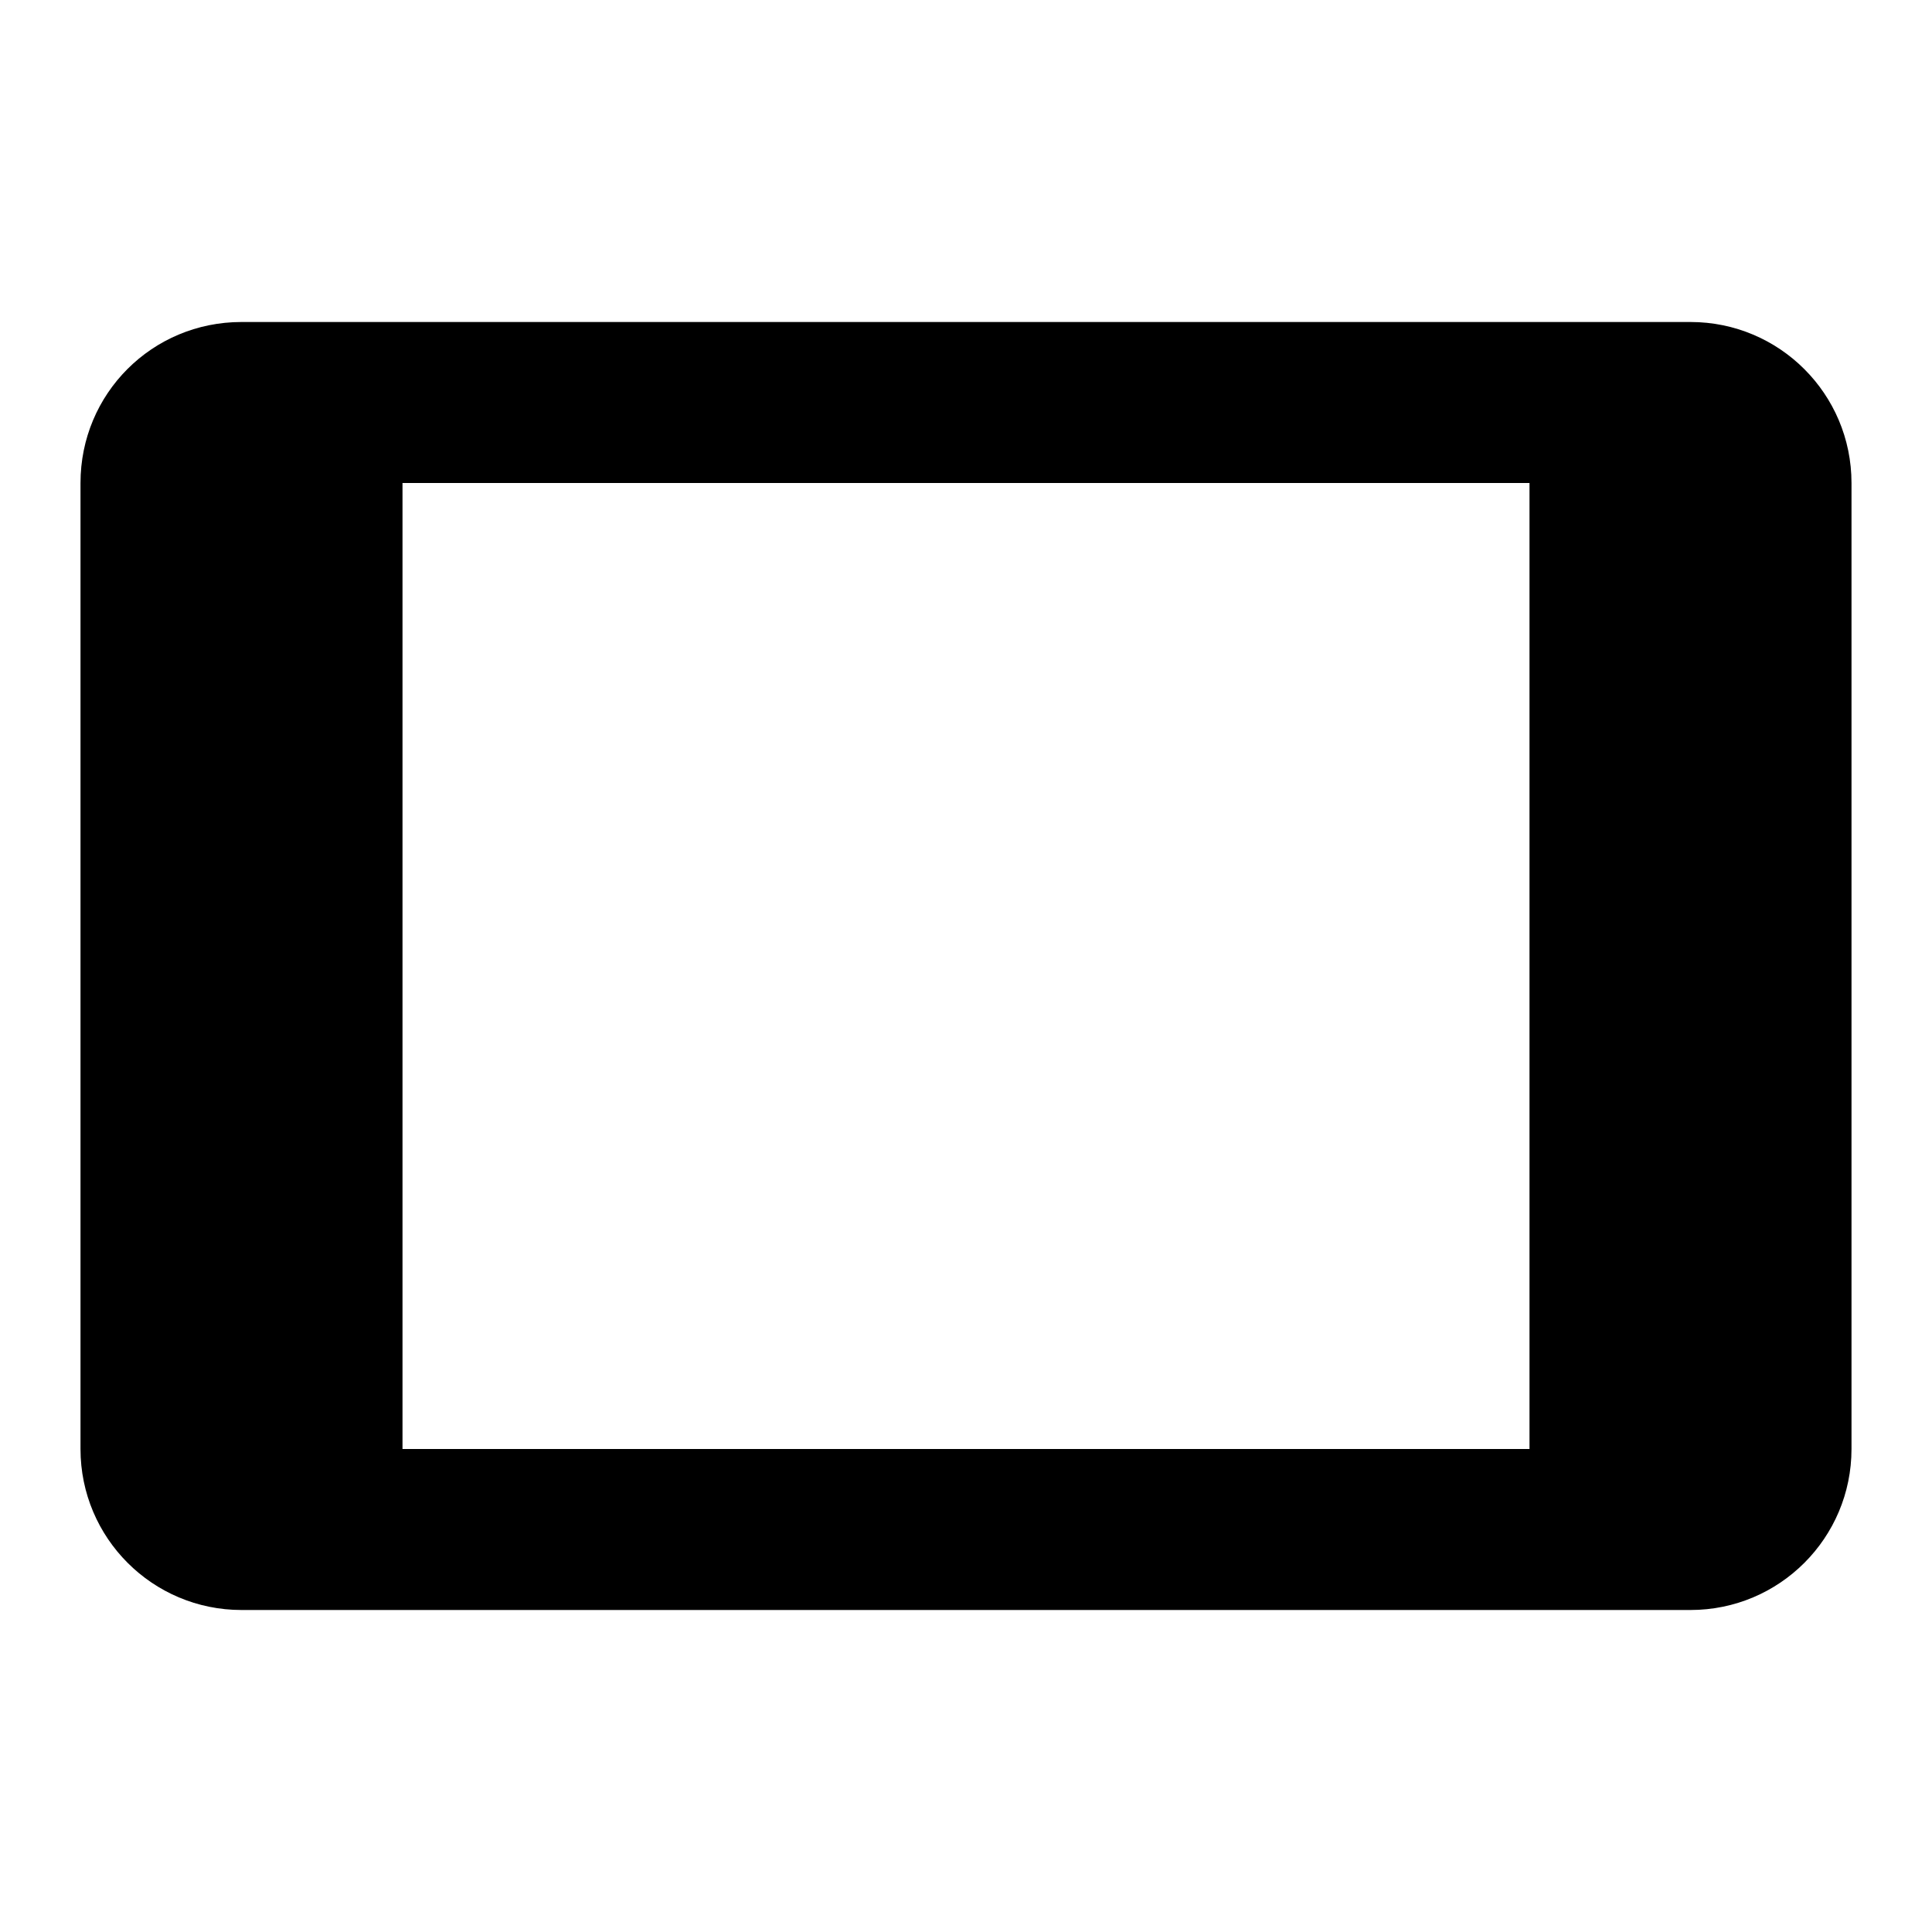
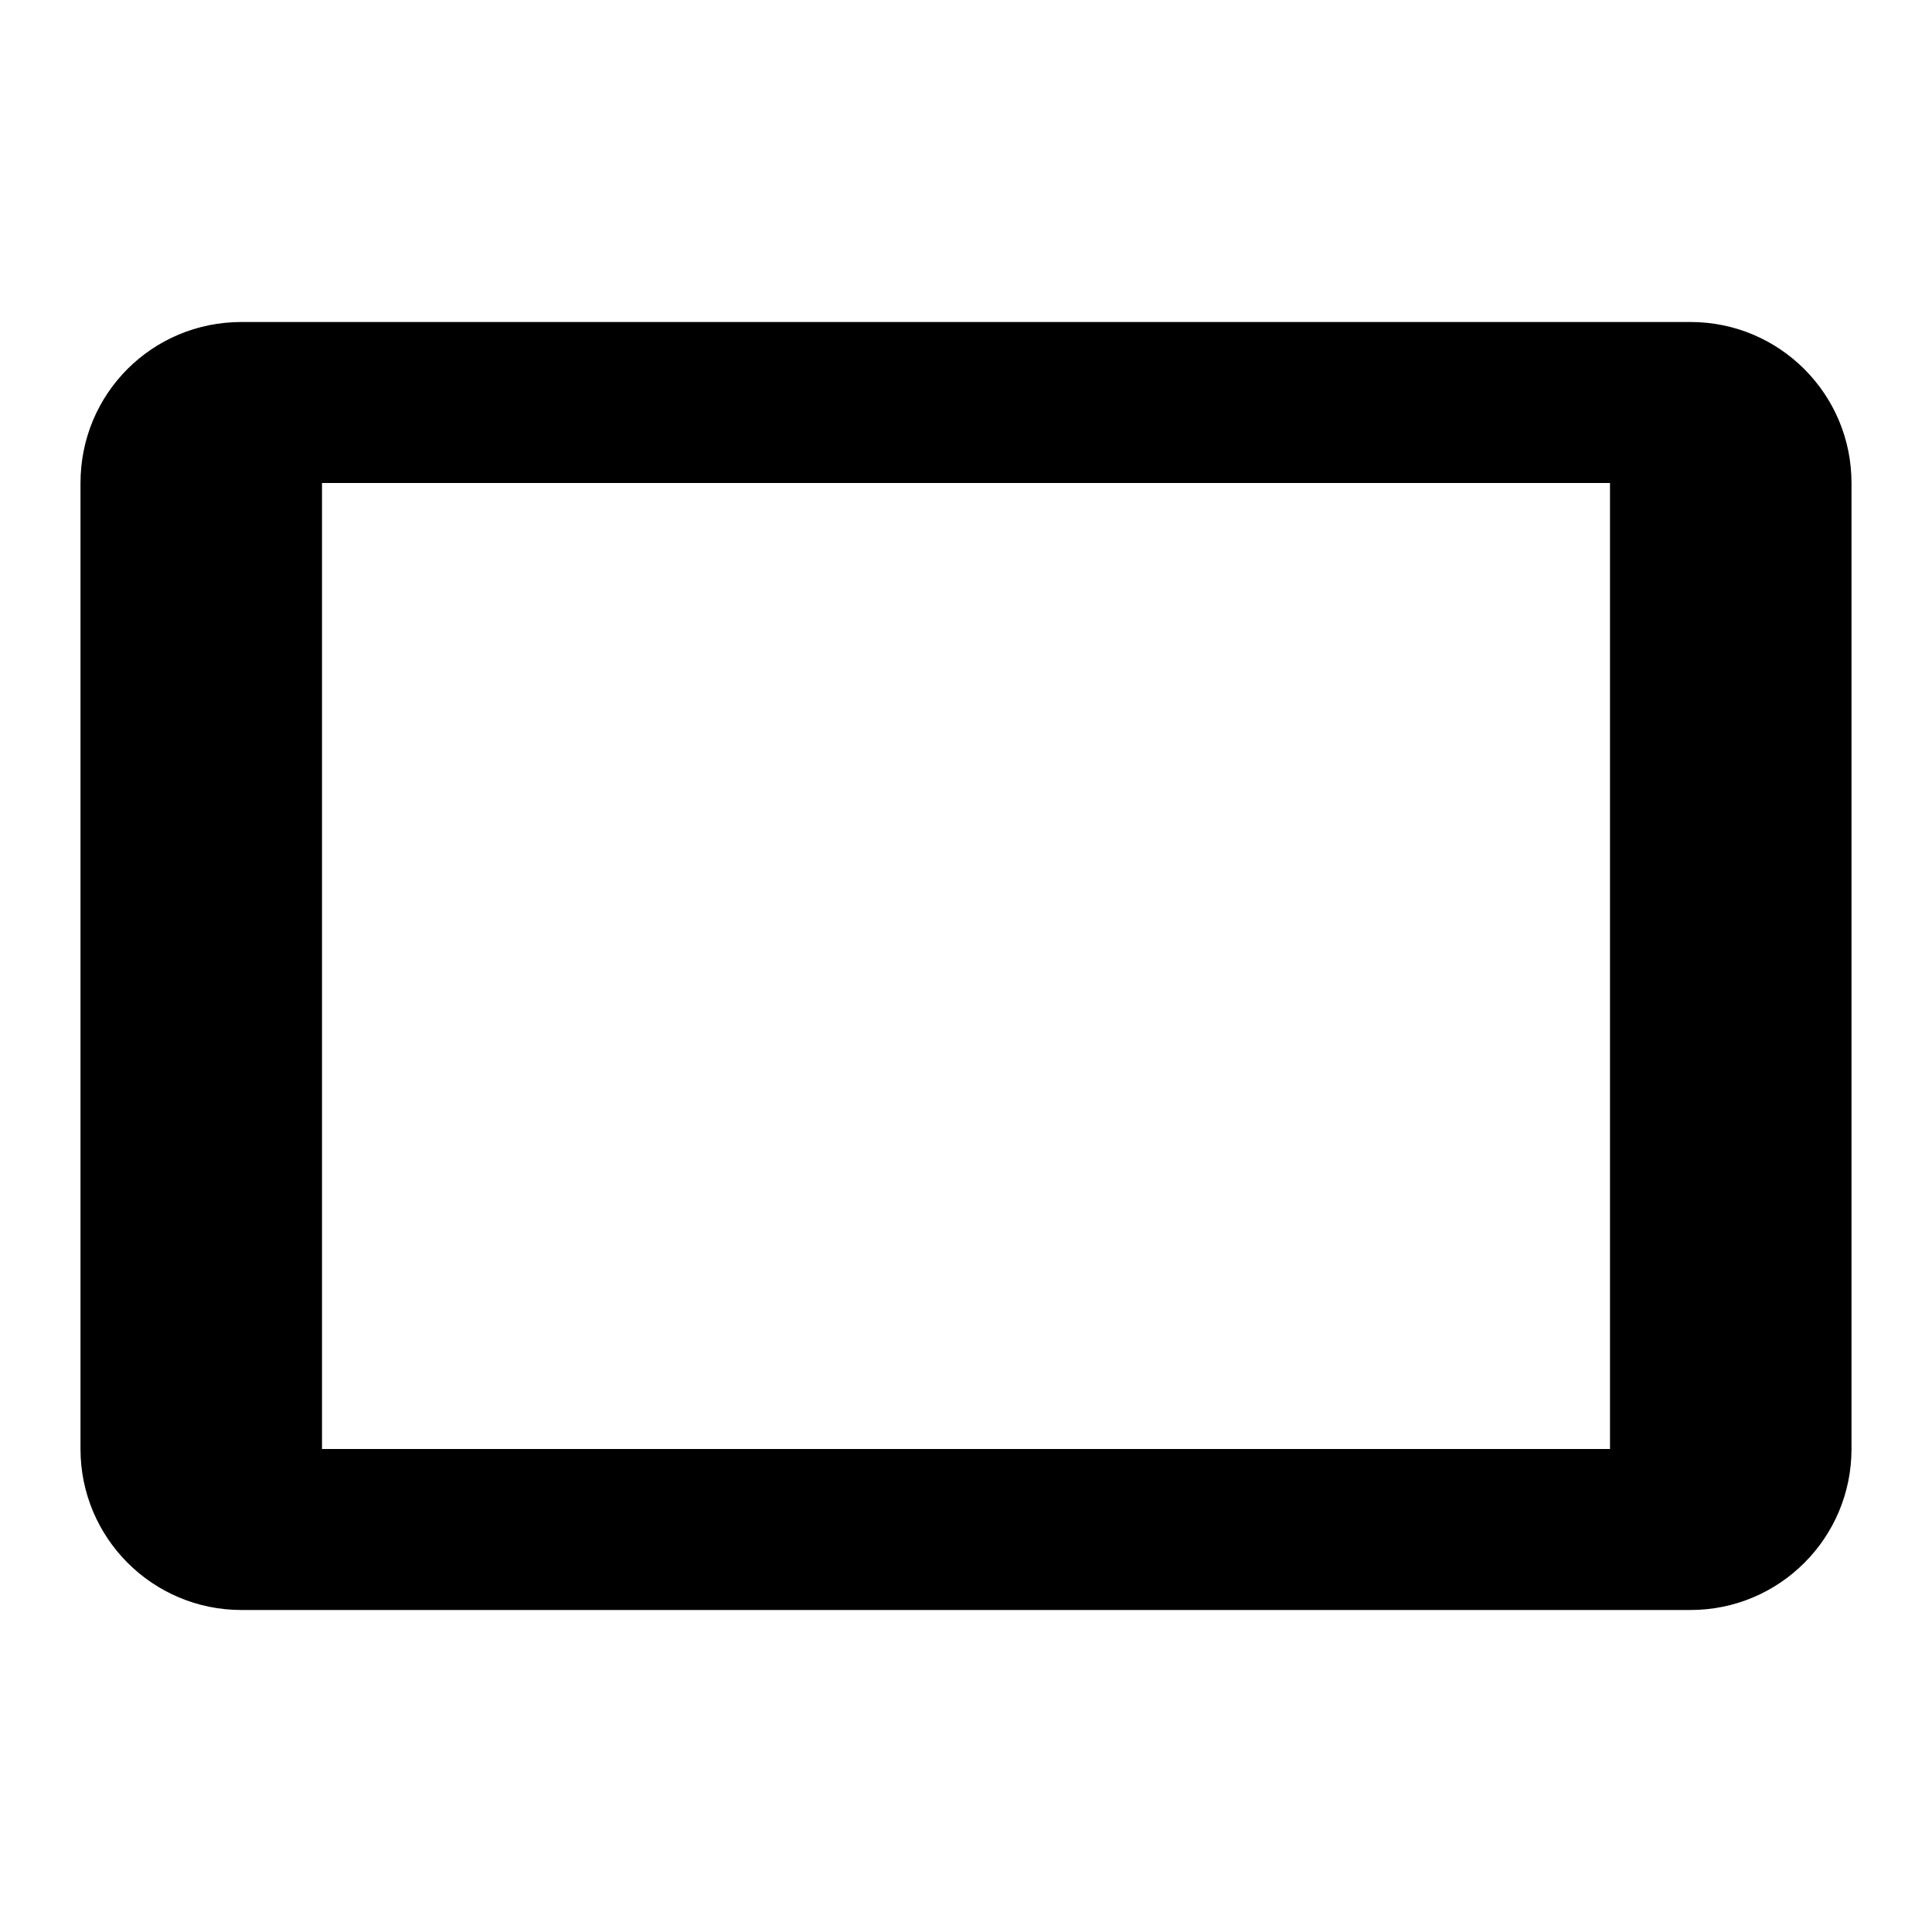
<svg xmlns="http://www.w3.org/2000/svg" width="24px" height="24px" viewBox="0 0 24 24" version="1.1">
  <g id="icon/material/device-tablet" stroke="none" stroke-width="1" fill="none" fill-rule="evenodd">
    <rect id="ViewBox" fill-rule="nonzero" x="0" y="0" width="24" height="24" />
-     <path d="M19,18 L5,18 L5,6 L19,6 M21,4 L3,4 C1.89,4 1,4.89 1,6 L1,18 C1,19.105 1.895,20 3,20 L21,20 C22.105,20 23,19.105 23,18 L23,6 C23,4.895 22.105,4 21,4 Z" id="mdi:tablet" fill="#000000" fill-rule="nonzero" />
+     <path d="M20,18 L4,18 L4,6 L20,6 M21,4 L3,4 C1.89,4 1,4.89 1,6 L1,18 C1,19.105 1.895,20 3,20 L21,20 C22.105,20 23,19.105 23,18 L23,6 C23,4.895 22.105,4 21,4 Z" id="xabber:tablet" fill="#000000" fill-rule="nonzero" />
  </g>
</svg>
